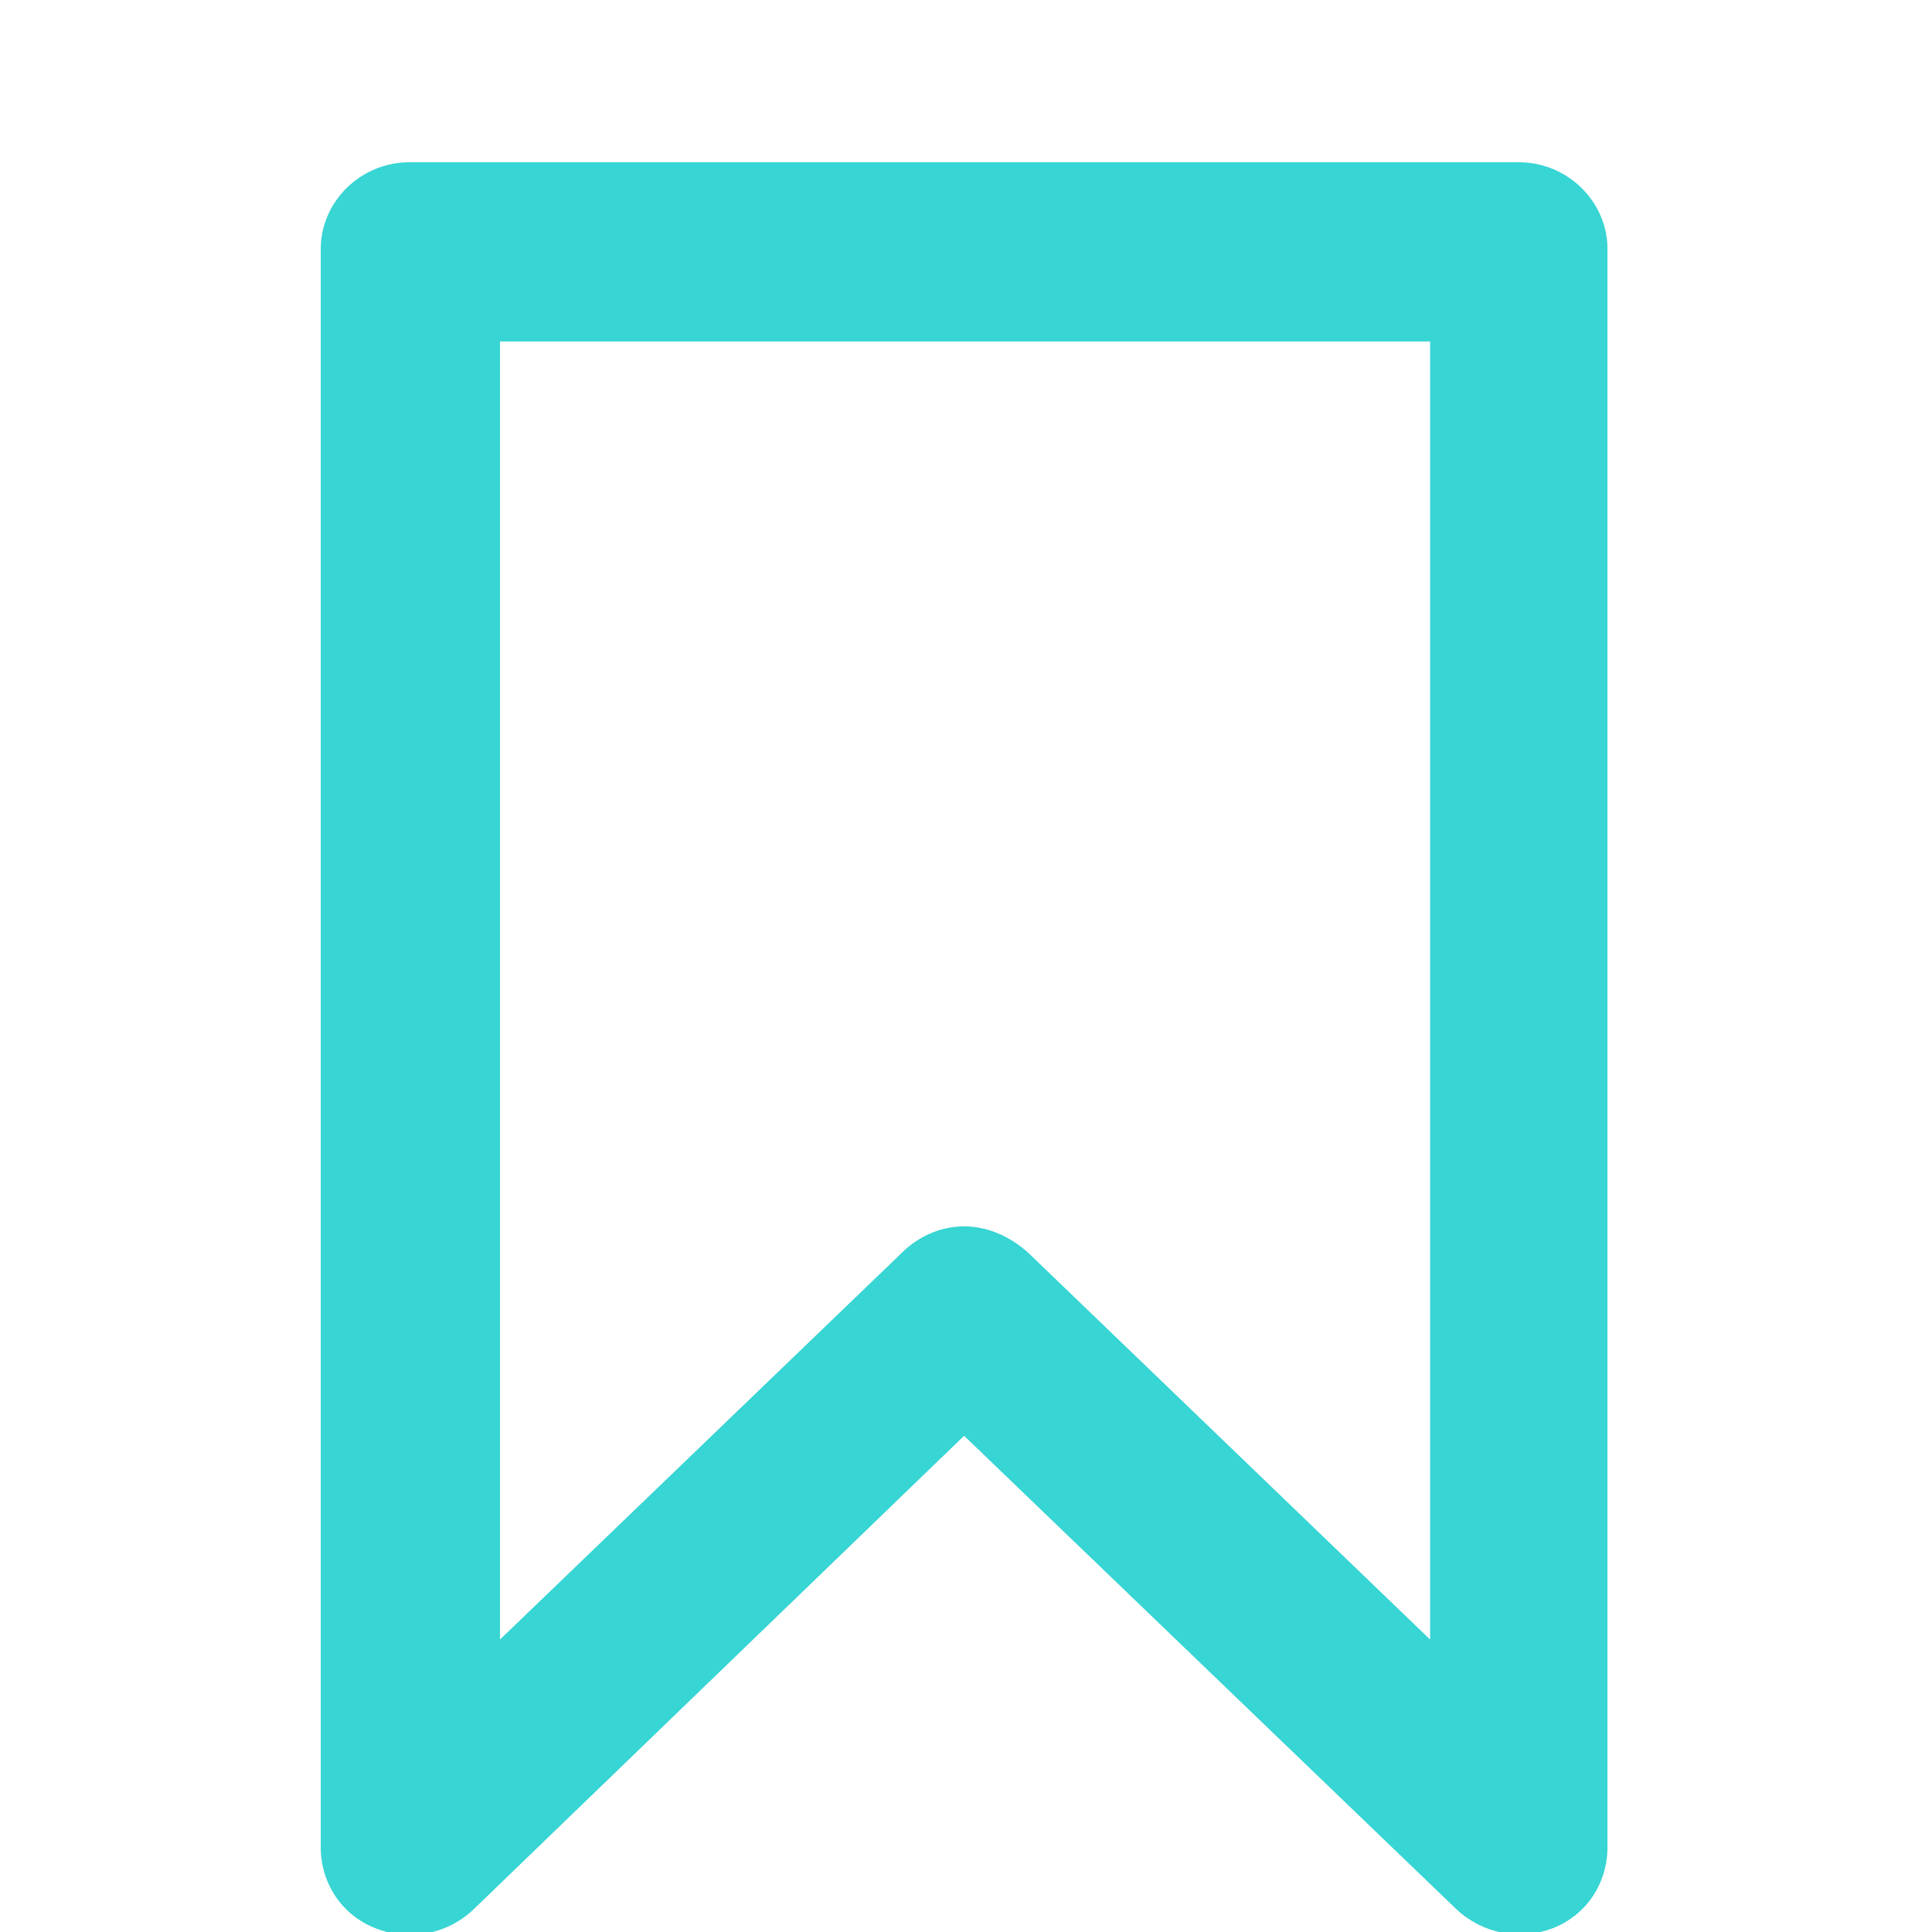
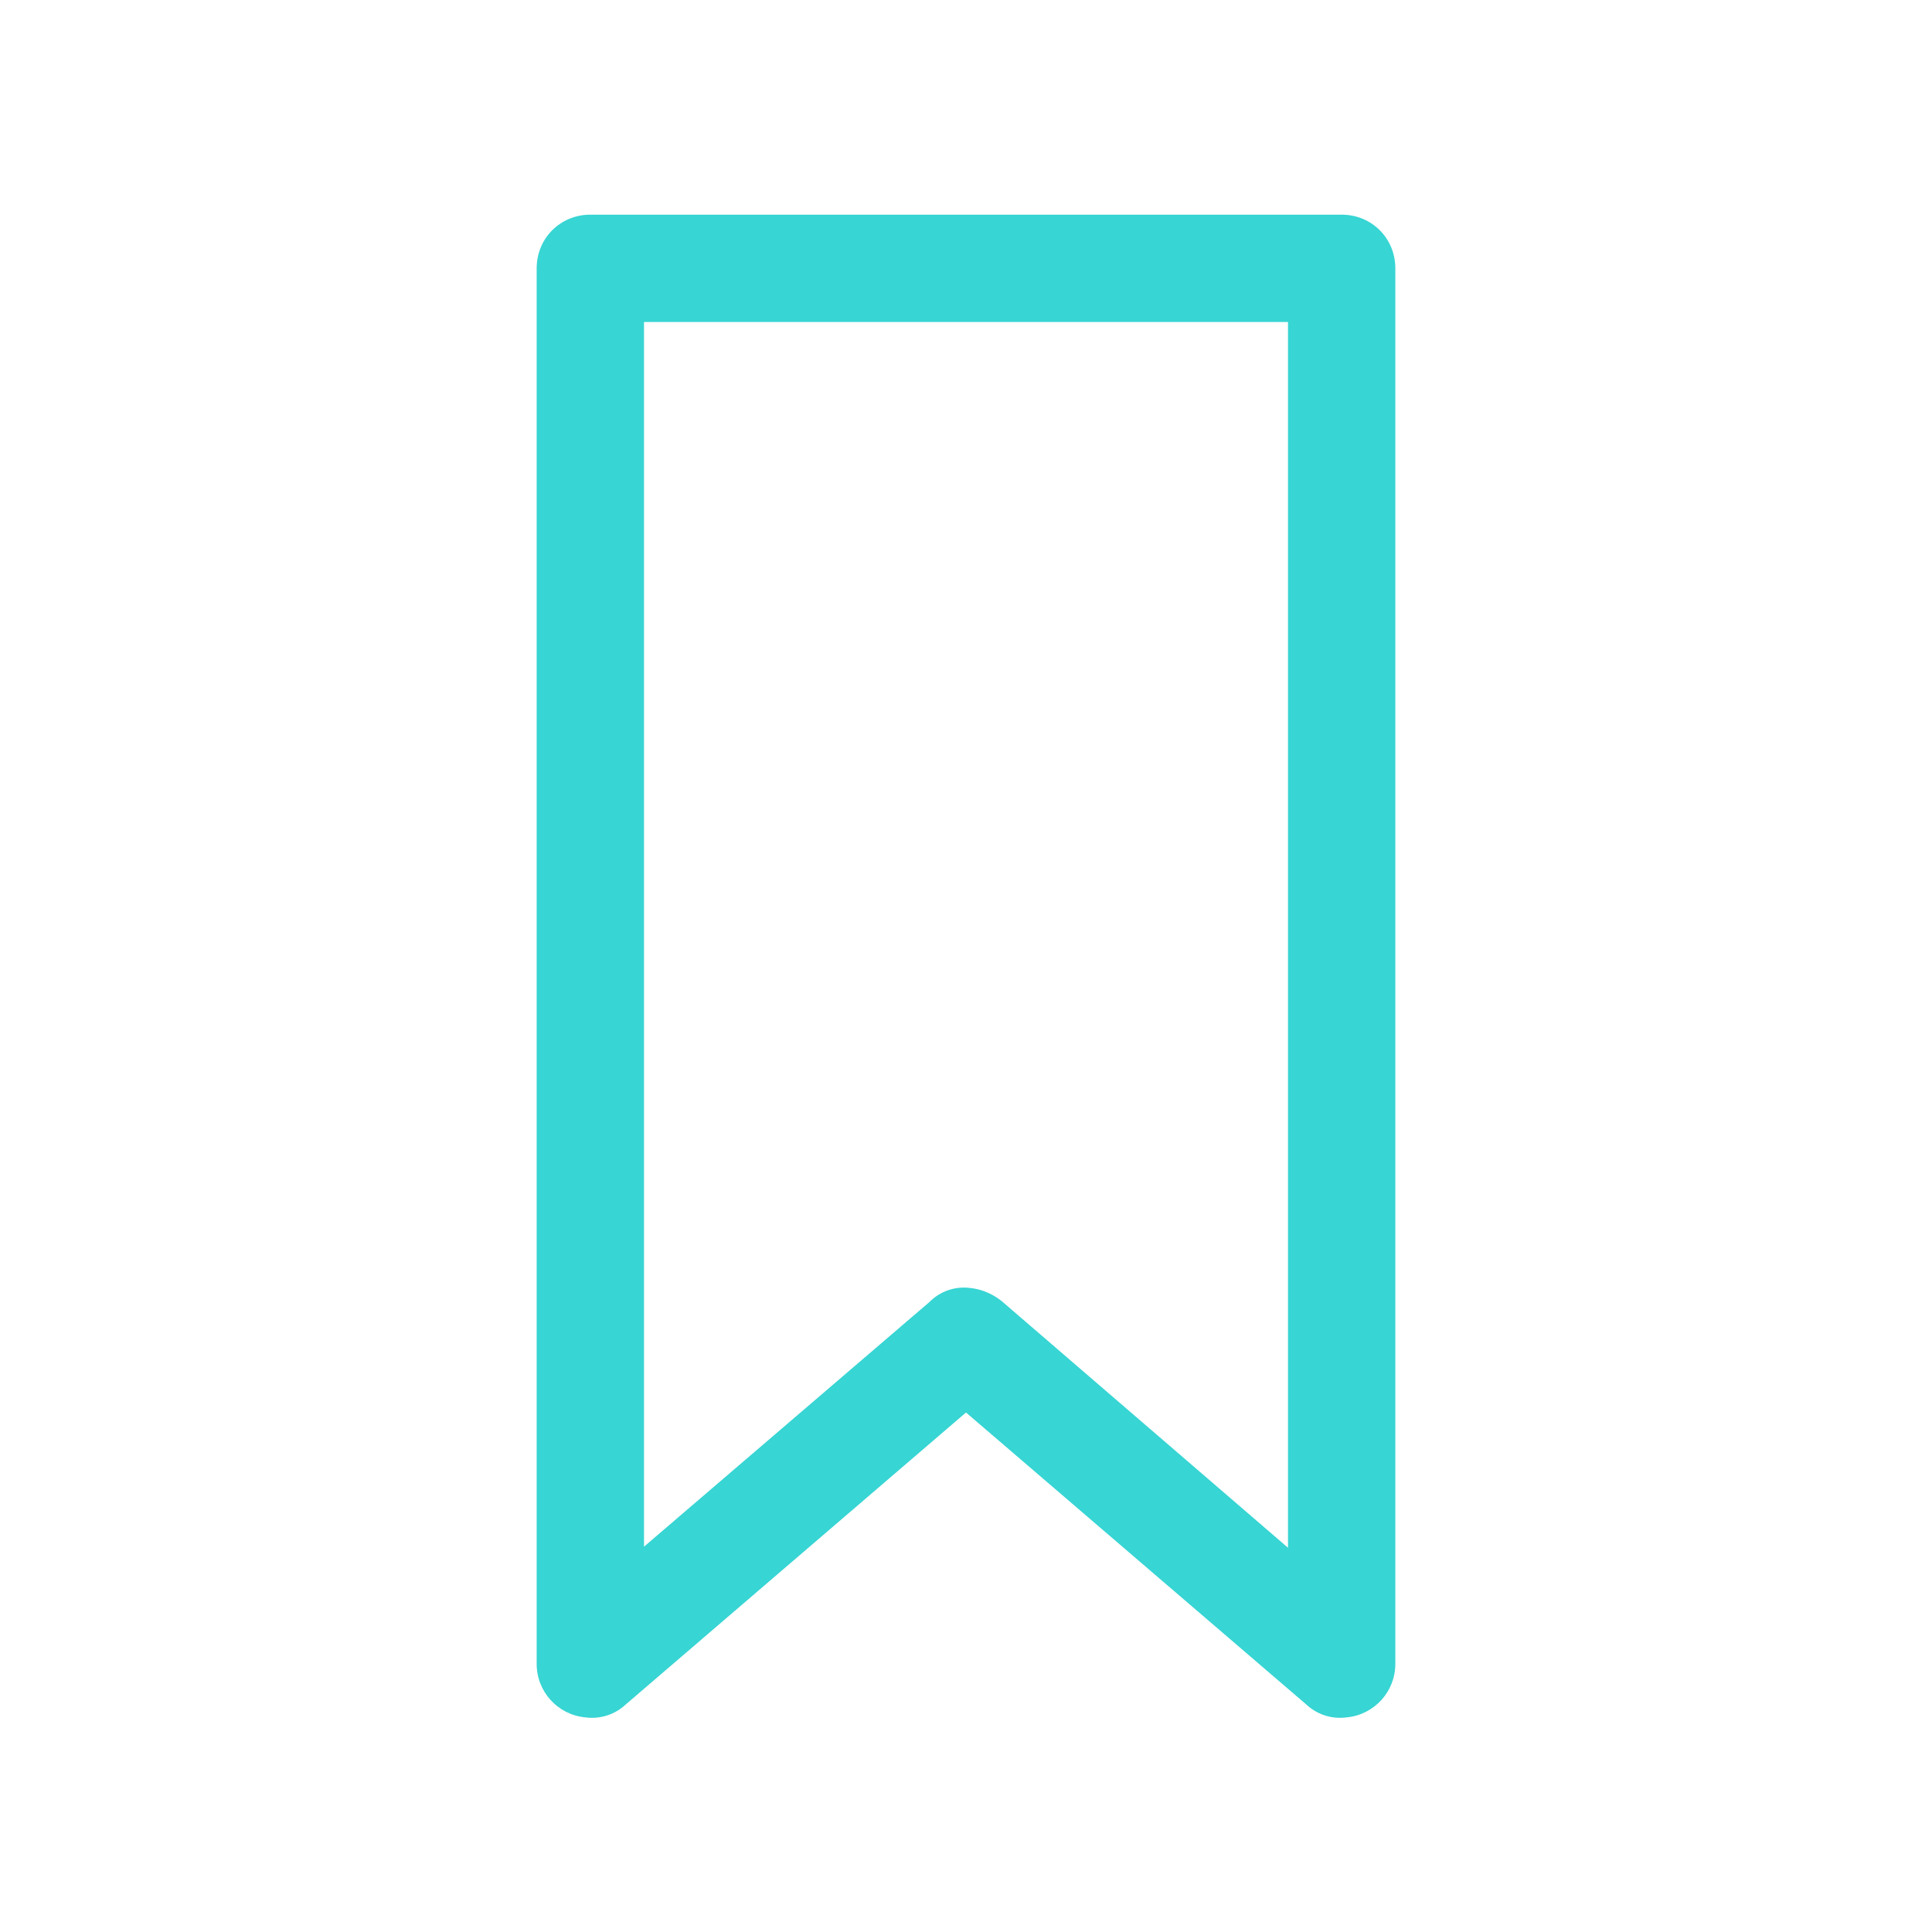
- <svg xmlns="http://www.w3.org/2000/svg" viewBox="0 0 1024 1024" width="16" height="16" fill="#37D5D3">
-   <path d="M772 1012L511 761l-260 251a49 49 0 0 1-52 10c-18-7-29-24-29-43V132c0-25 21-46 47-46h588c26 0 47 21 47 46v847c0 19-11 36-29 43a49 49 0 0 1-51-10zM545 664l213 205V181H265v688l213-205c9-9 21-14 33-14s24 5 34 14z" />
+ <svg xmlns="http://www.w3.org/2000/svg" viewBox="-2 -2 18 18" fill="#37D5D3">
+   <path fill-rule="evenodd" d="M3.5 0h7c.28 0 .5.22.5.5v13a.5.5 0 0 1-.45.5.46.46 0 0 1-.38-.12L7 11.16l-3.17 2.72a.46.46 0 0 1-.38.12.5.5 0 0 1-.45-.5V.5c0-.28.22-.5.5-.5ZM4 12.41l2.66-2.28a.45.45 0 0 1 .38-.13c.1.01.2.05.29.12l2.67 2.3V1H4v11.41Z" />
</svg>
